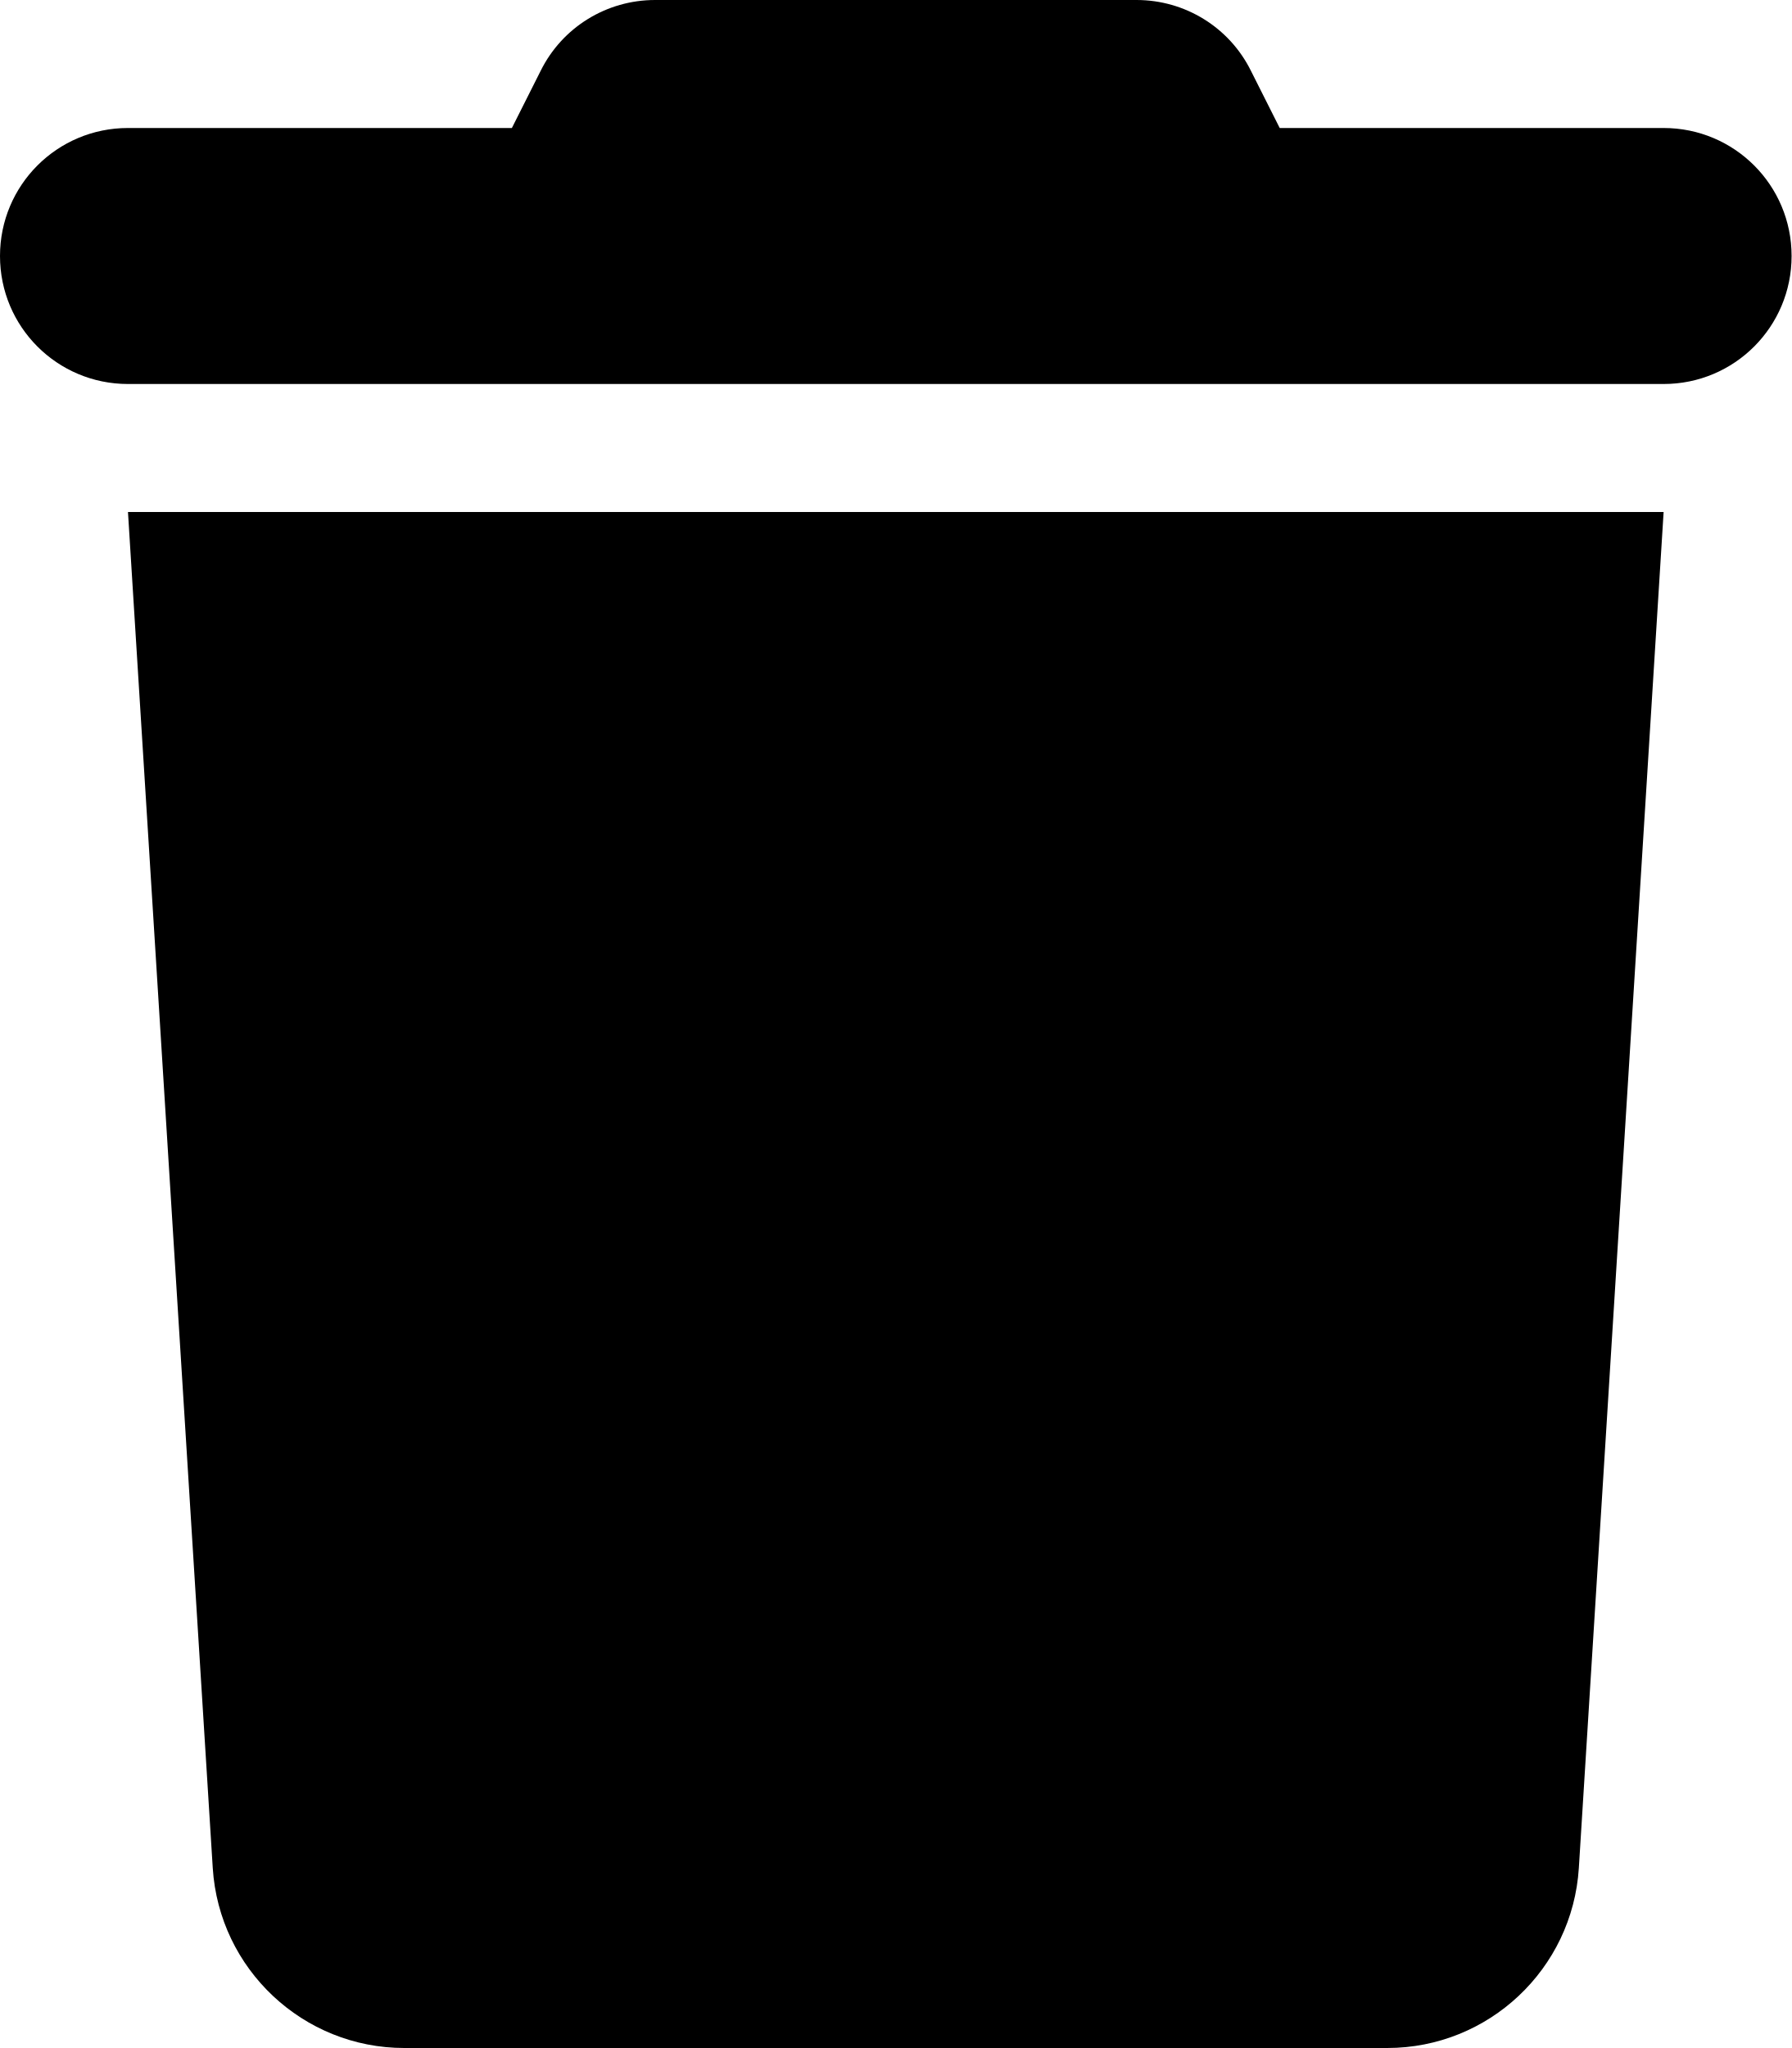
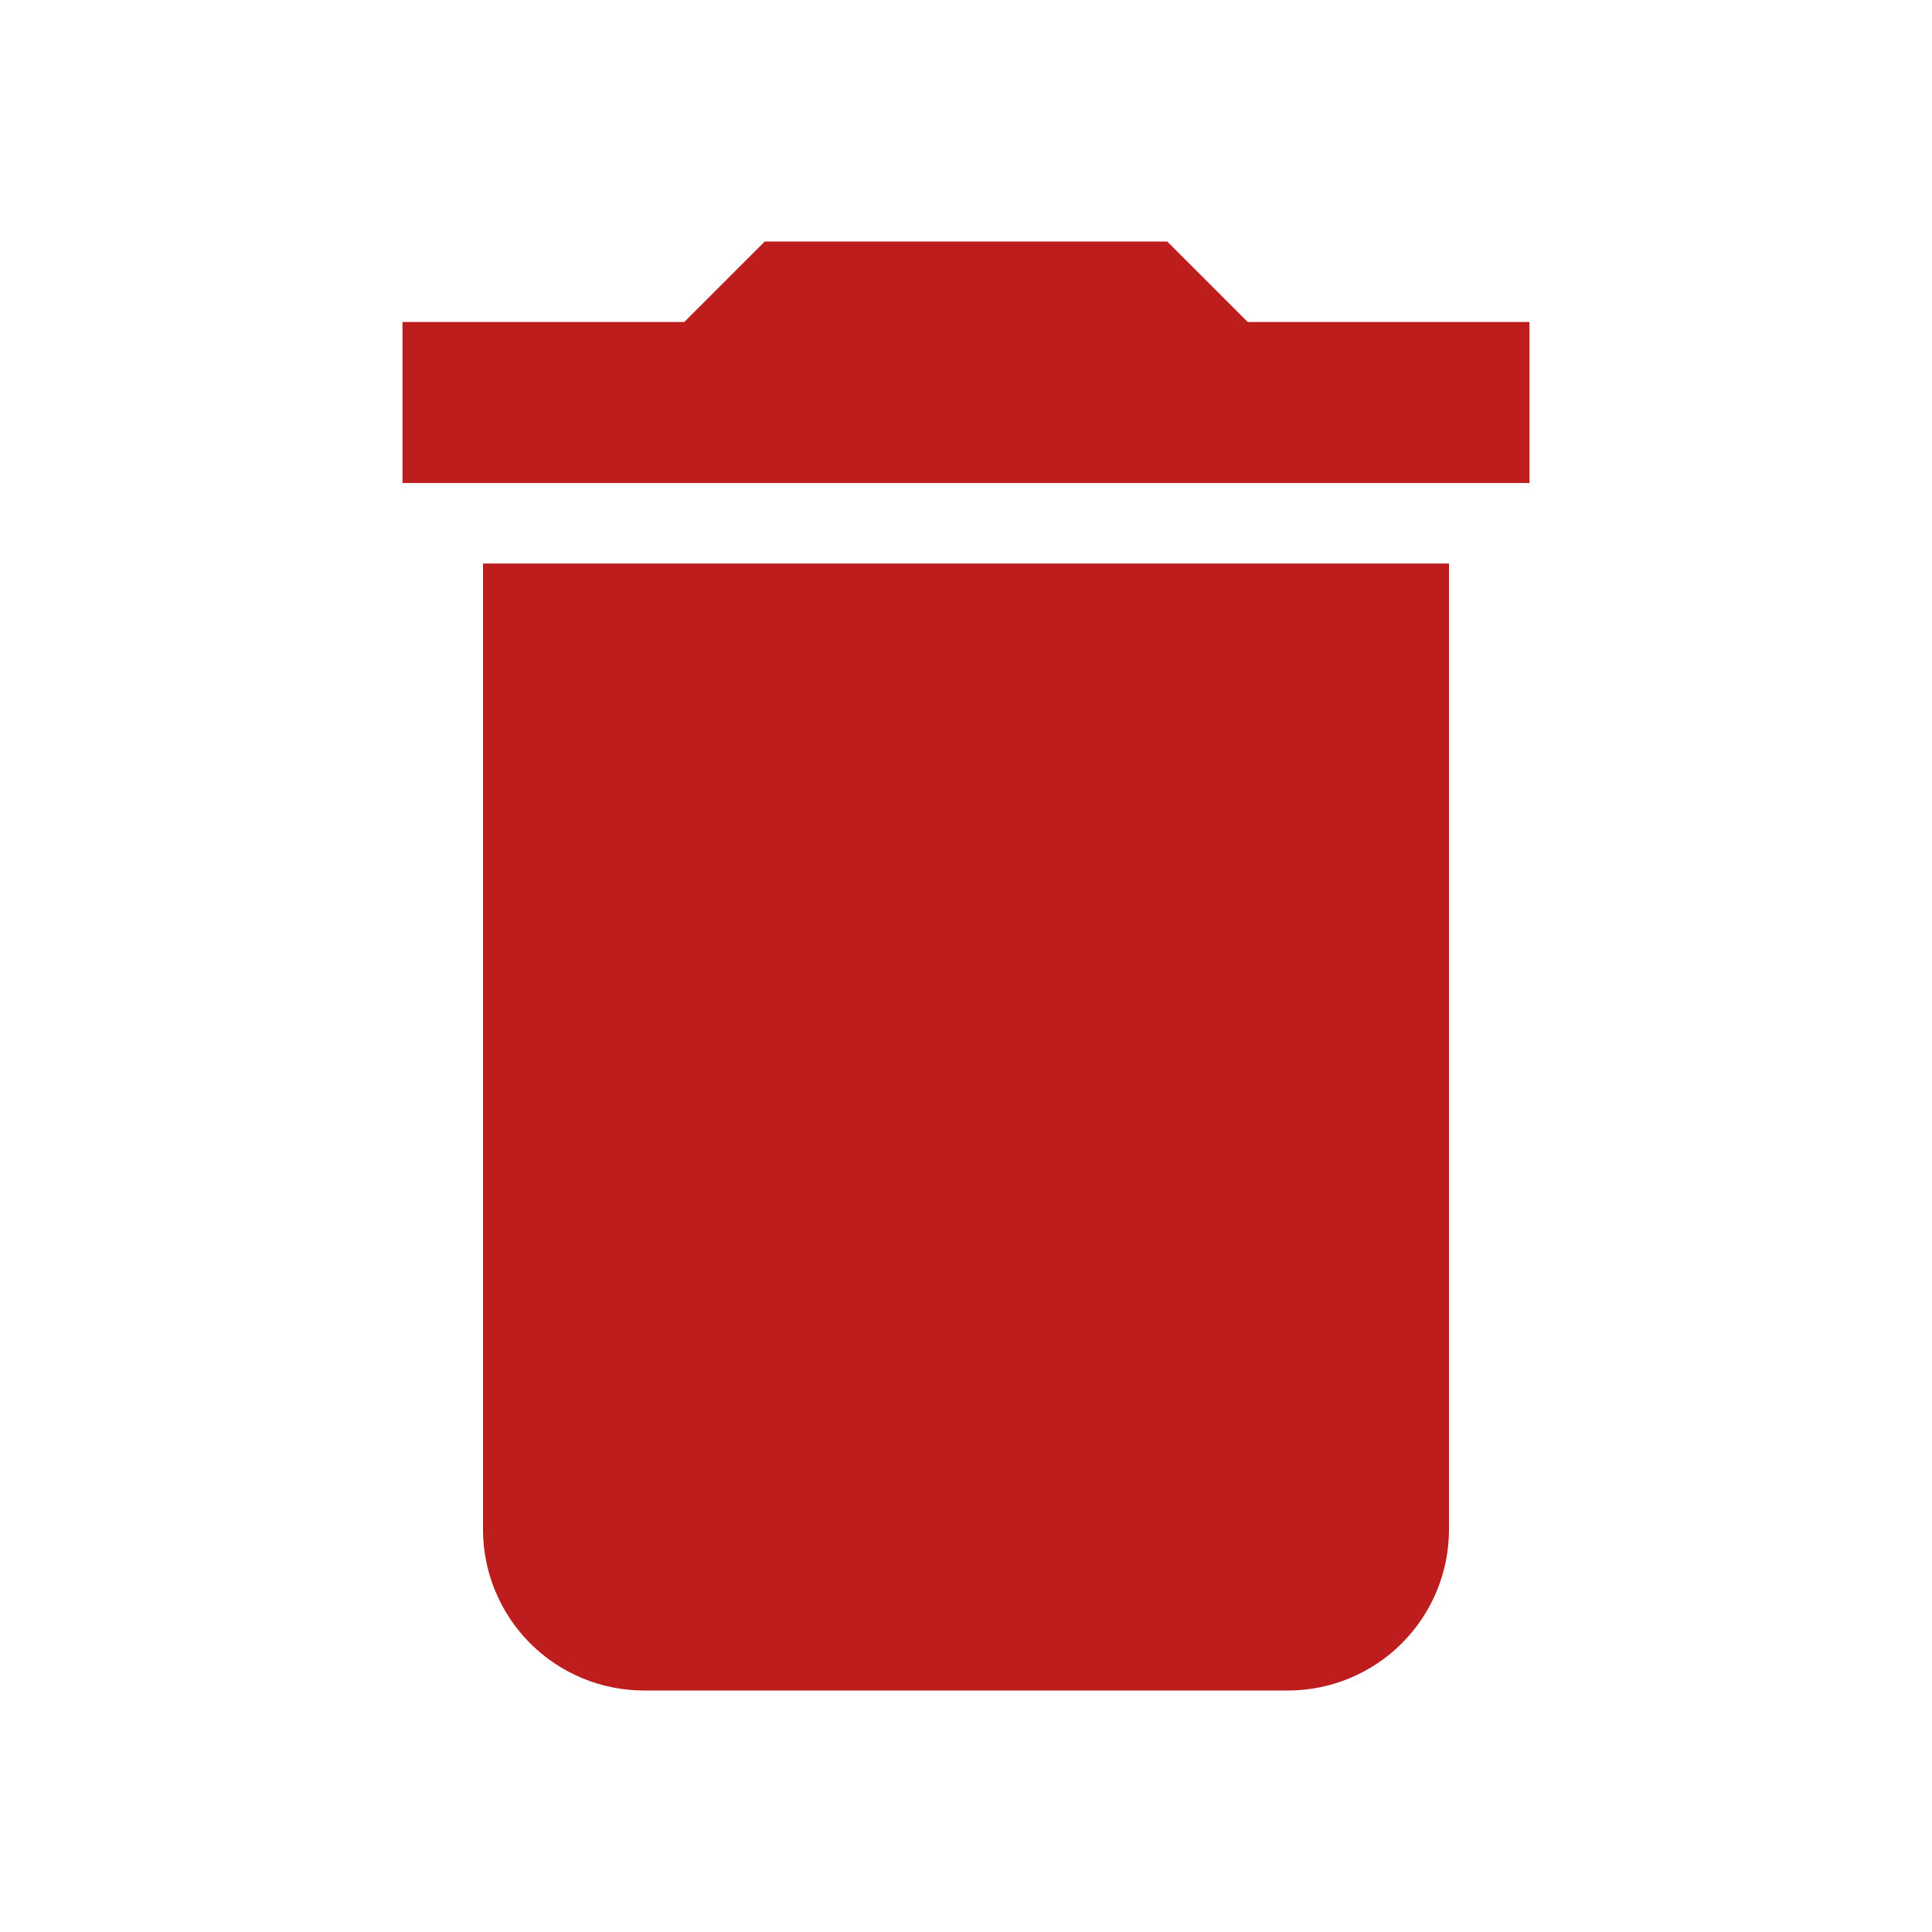
- <svg xmlns="http://www.w3.org/2000/svg" viewBox="0 0 448 512">
-   <path d="M135.2 17.7L128 32 32 32C14.3 32 0 46.3 0 64S14.3 96 32 96l384 0c17.7 0 32-14.3 32-32s-14.3-32-32-32l-96 0-7.2-14.3C307.4 6.8 296.3 0 284.2 0L163.8 0c-12.1 0-23.2 6.8-28.6 17.7zM416 128L32 128 53.2 467c1.6 25.3 22.6 45 47.9 45l245.8 0c25.3 0 46.3-19.7 47.9-45L416 128z" />
+ <svg xmlns="http://www.w3.org/2000/svg" width="24" height="24" viewBox="0 0 24 24" fill="none">
+   <path d="M19 4H15.5L14.5 3H9.5L8.5 4H5V6H19M6 19C6 19.53 6.211 20.039 6.586 20.414C6.961 20.789 7.47 21 8 21H16C16.53 21 17.039 20.789 17.414 20.414C17.789 20.039 18 19.53 18 19V7H6V19Z" fill="#BE1D1D" />
</svg>
